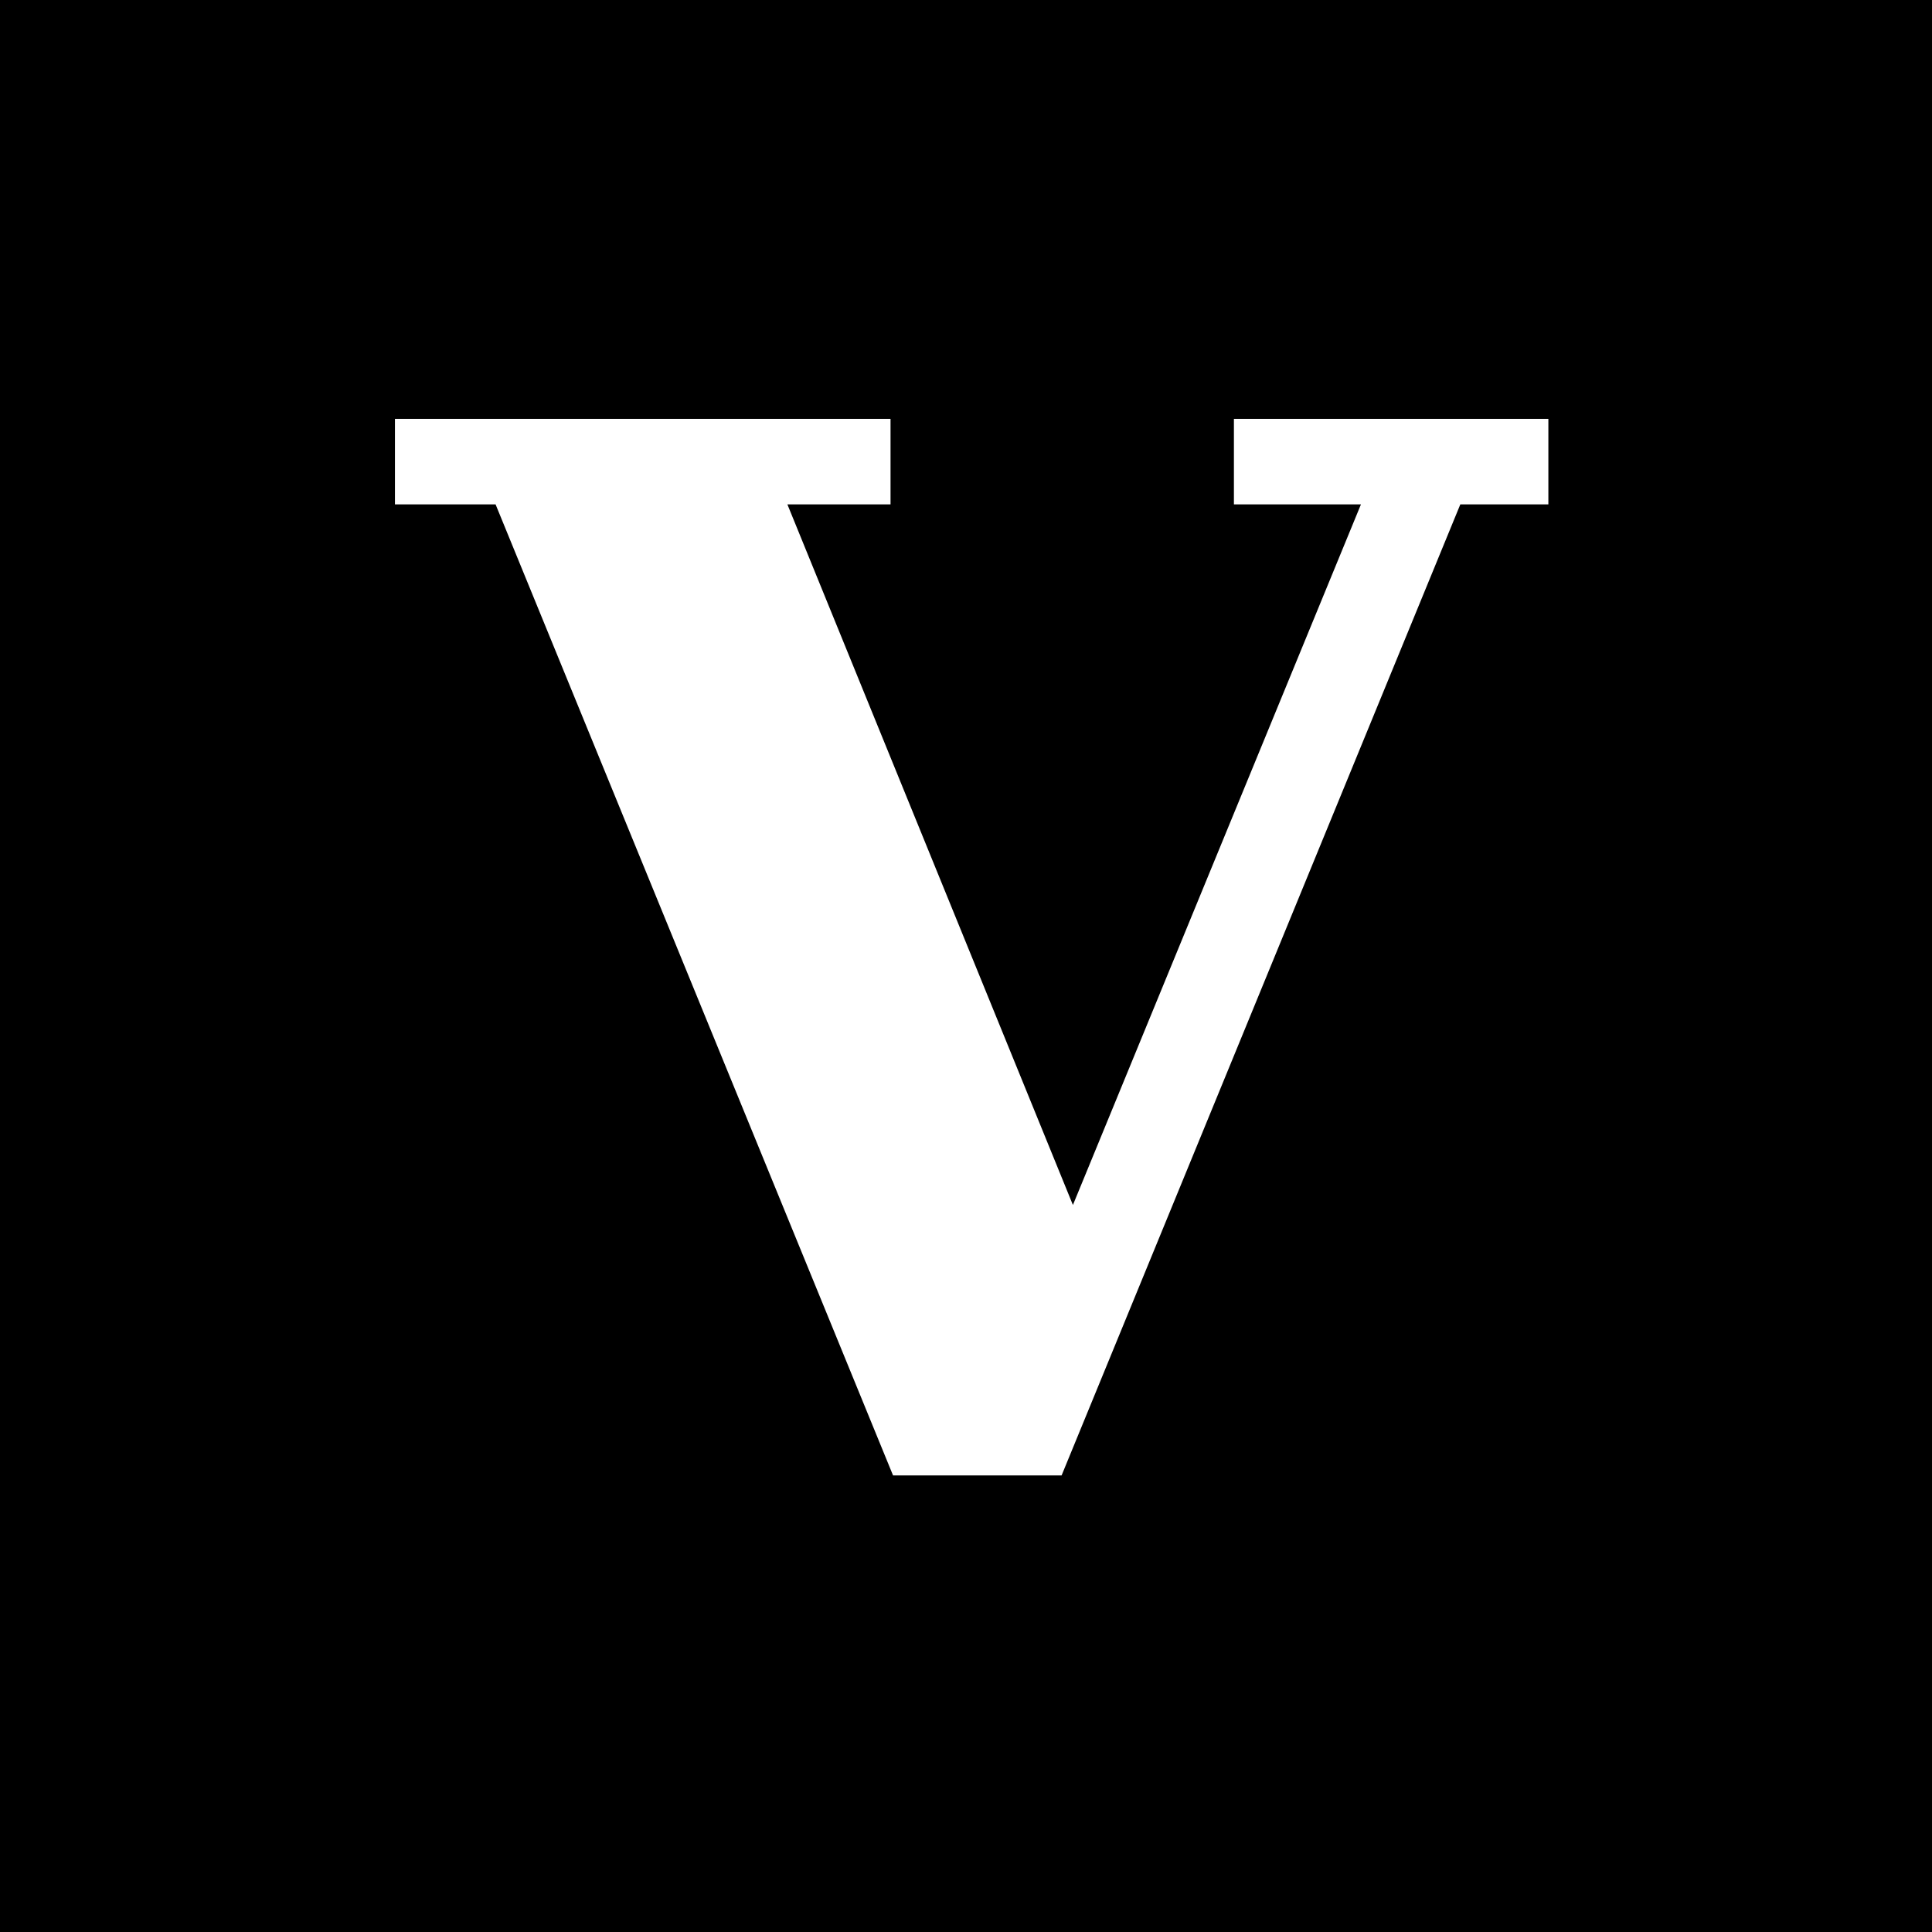
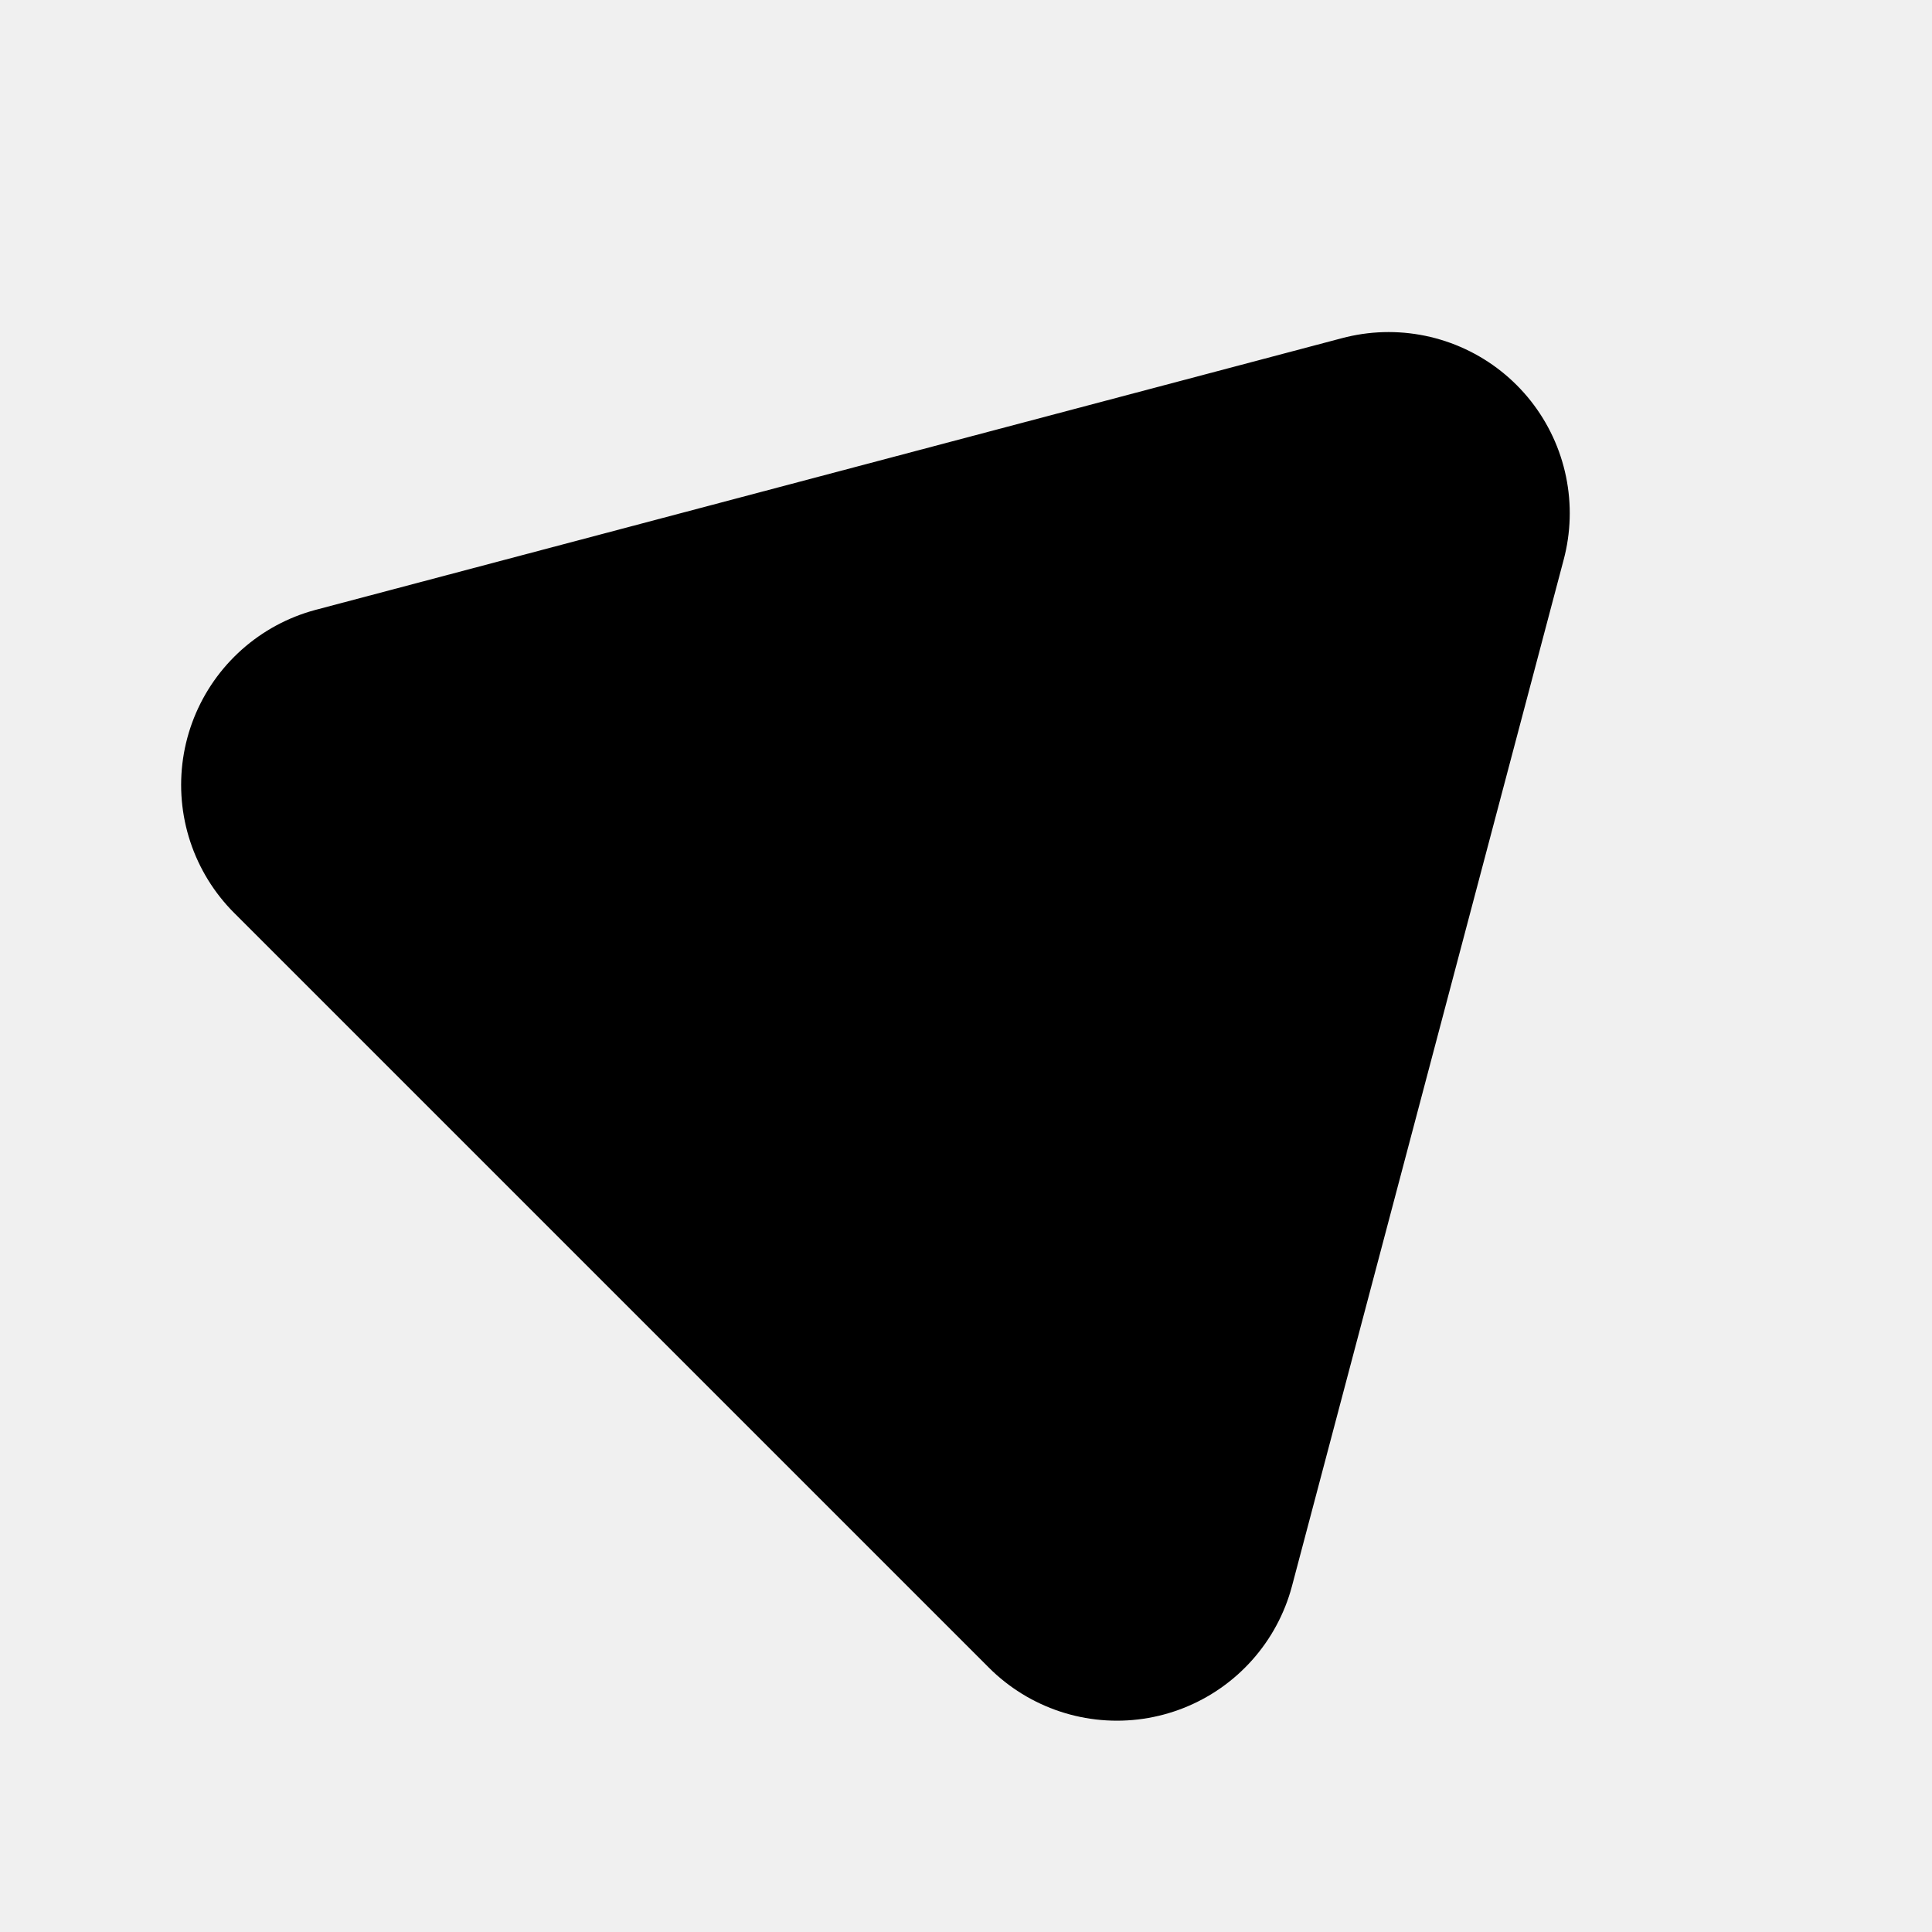
- <svg xmlns="http://www.w3.org/2000/svg" viewBox="4 4 24 24">
-   <rect x="4" y="4" width="24" height="24" fill="#000" />
-   <circle cx="16" cy="16" r="2" opacity=".75" />
-   <circle cx="16" cy="16" r="3" opacity=".15" />
-   <g opacity="0.6">
-     <circle cx="16" cy="10" r="1.5" />
-     <circle cx="21" cy="13" r="1.5" />
-     <circle cx="21" cy="19" r="1.5" />
-     <circle cx="16" cy="22" r="1.5" />
-     <circle cx="11" cy="19" r="1.5" />
-     <circle cx="11" cy="13" r="1.5" />
-   </g>
-   <text x="16" y="16" text-anchor="middle" dominant-baseline="central" font-size="18" fill="#fff">𝐕</text>
+ <svg xmlns="http://www.w3.org/2000/svg" viewBox="0 0 64 64">
+   <style>
+     @media(prefers-color-scheme:dark){html:not(class="light") .devs-icon{fill:#fff;stroke:#fff}}
+     .devs-icon{animation:1s ease-in-out infinite;transform-origin:50%;transition:.3s}
+     html:not(:hover) .devs-icon-blur-on-out .devs-icon{filter:blur(4px)}
+     .anim-appear .devs-icon{animation-name:anim-appear;animation-iteration-count:1}
+     .anim-spin .devs-icon{animation-name:anim-spin;animation-timing-function:linear;animation-duration:4s}
+     .anim-loading .devs-icon{animation-name:anim-loading;animation-duration:2s}
+     .anim-thinking .devs-icon{animation-name:anim-thinking;animation-duration:2s}
+     .anim-pulsating .devs-icon{animation-name:anim-pulsating;animation-duration:1.5s}
+     @keyframes anim-appear{0%,40%{transform:scale(.85) rotate(-72deg)}to{transform:rotate(0)}}
+     @keyframes anim-spin{to{transform:rotate(360deg)}}
+     @keyframes anim-loading{50%{transform:scale(.85);opacity:.8}}
+     @keyframes anim-thinking{50%{transform:scale(.85);opacity:.8;filter:blur(2px)}}
+     @keyframes anim-pulsating{25%,55%,85%{transform:scale(1);opacity:1}40%,70%{transform:scale(1.1);opacity:.8}}
+   </style>
+   <polygon class="devs-icon" points="12,26 46,17 37,51" stroke-width="12" stroke-linejoin="round" stroke="currentColor" fill="currentColor">
+ </polygon>
</svg>
